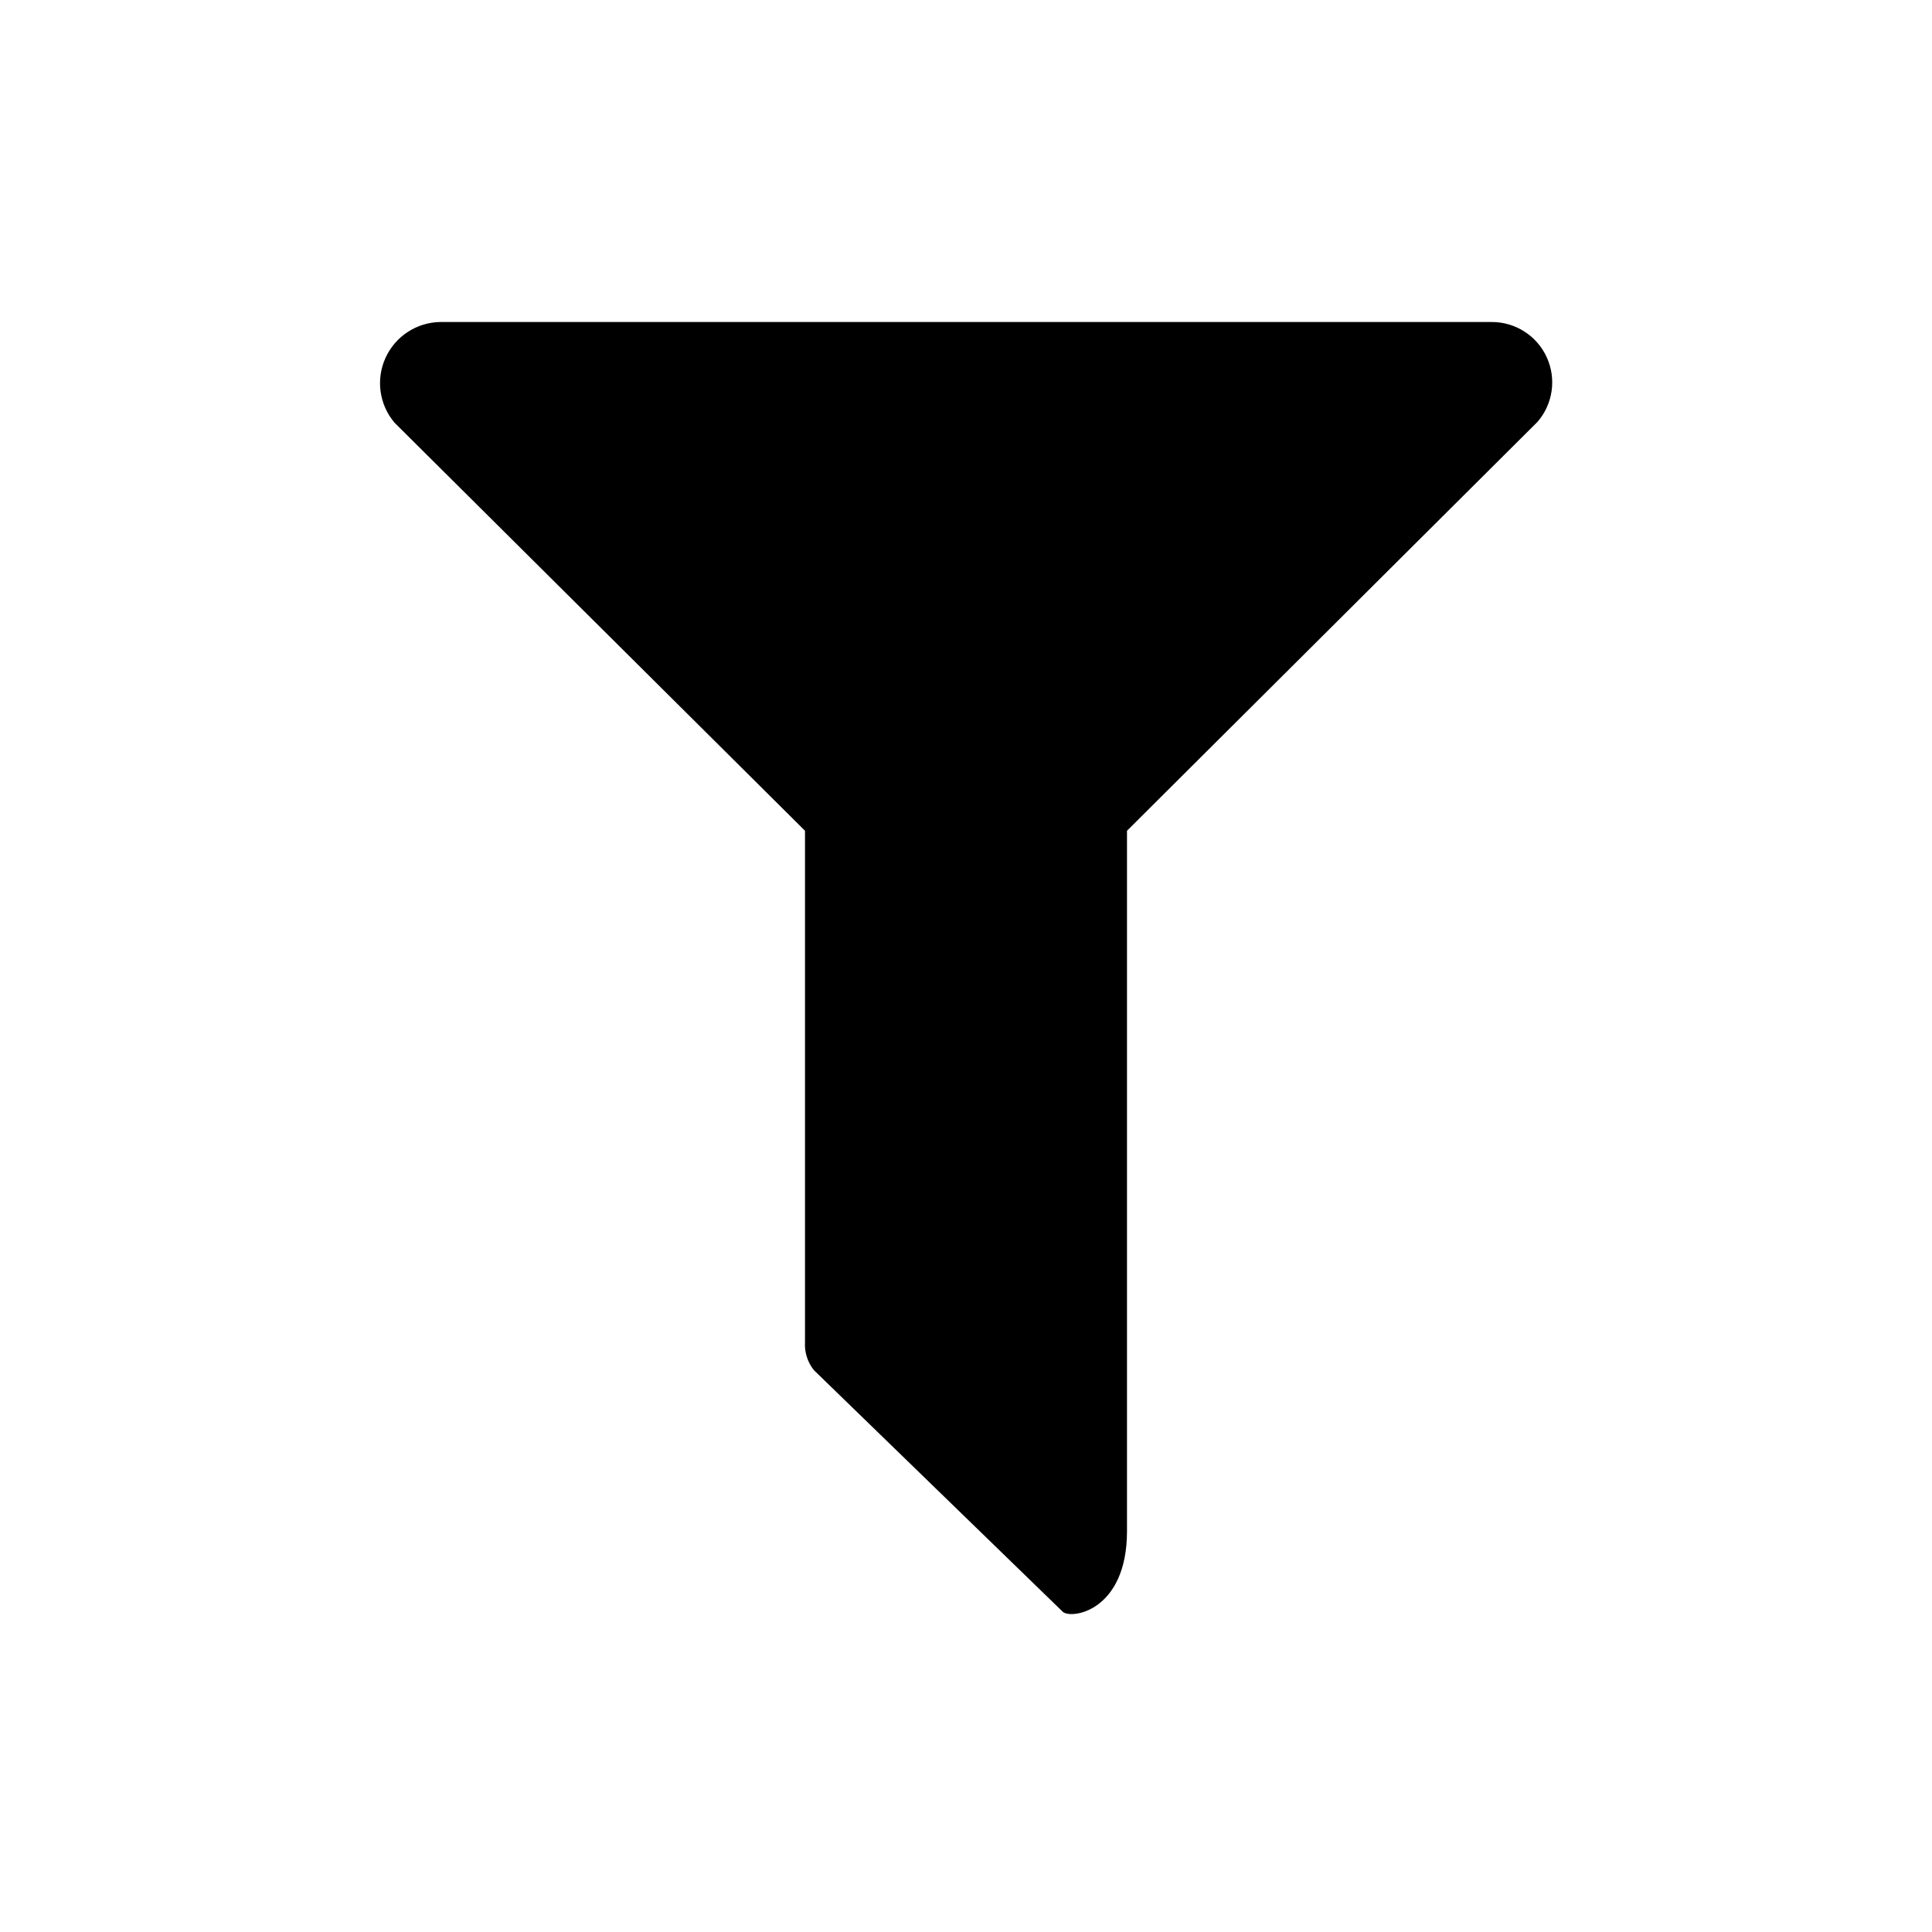
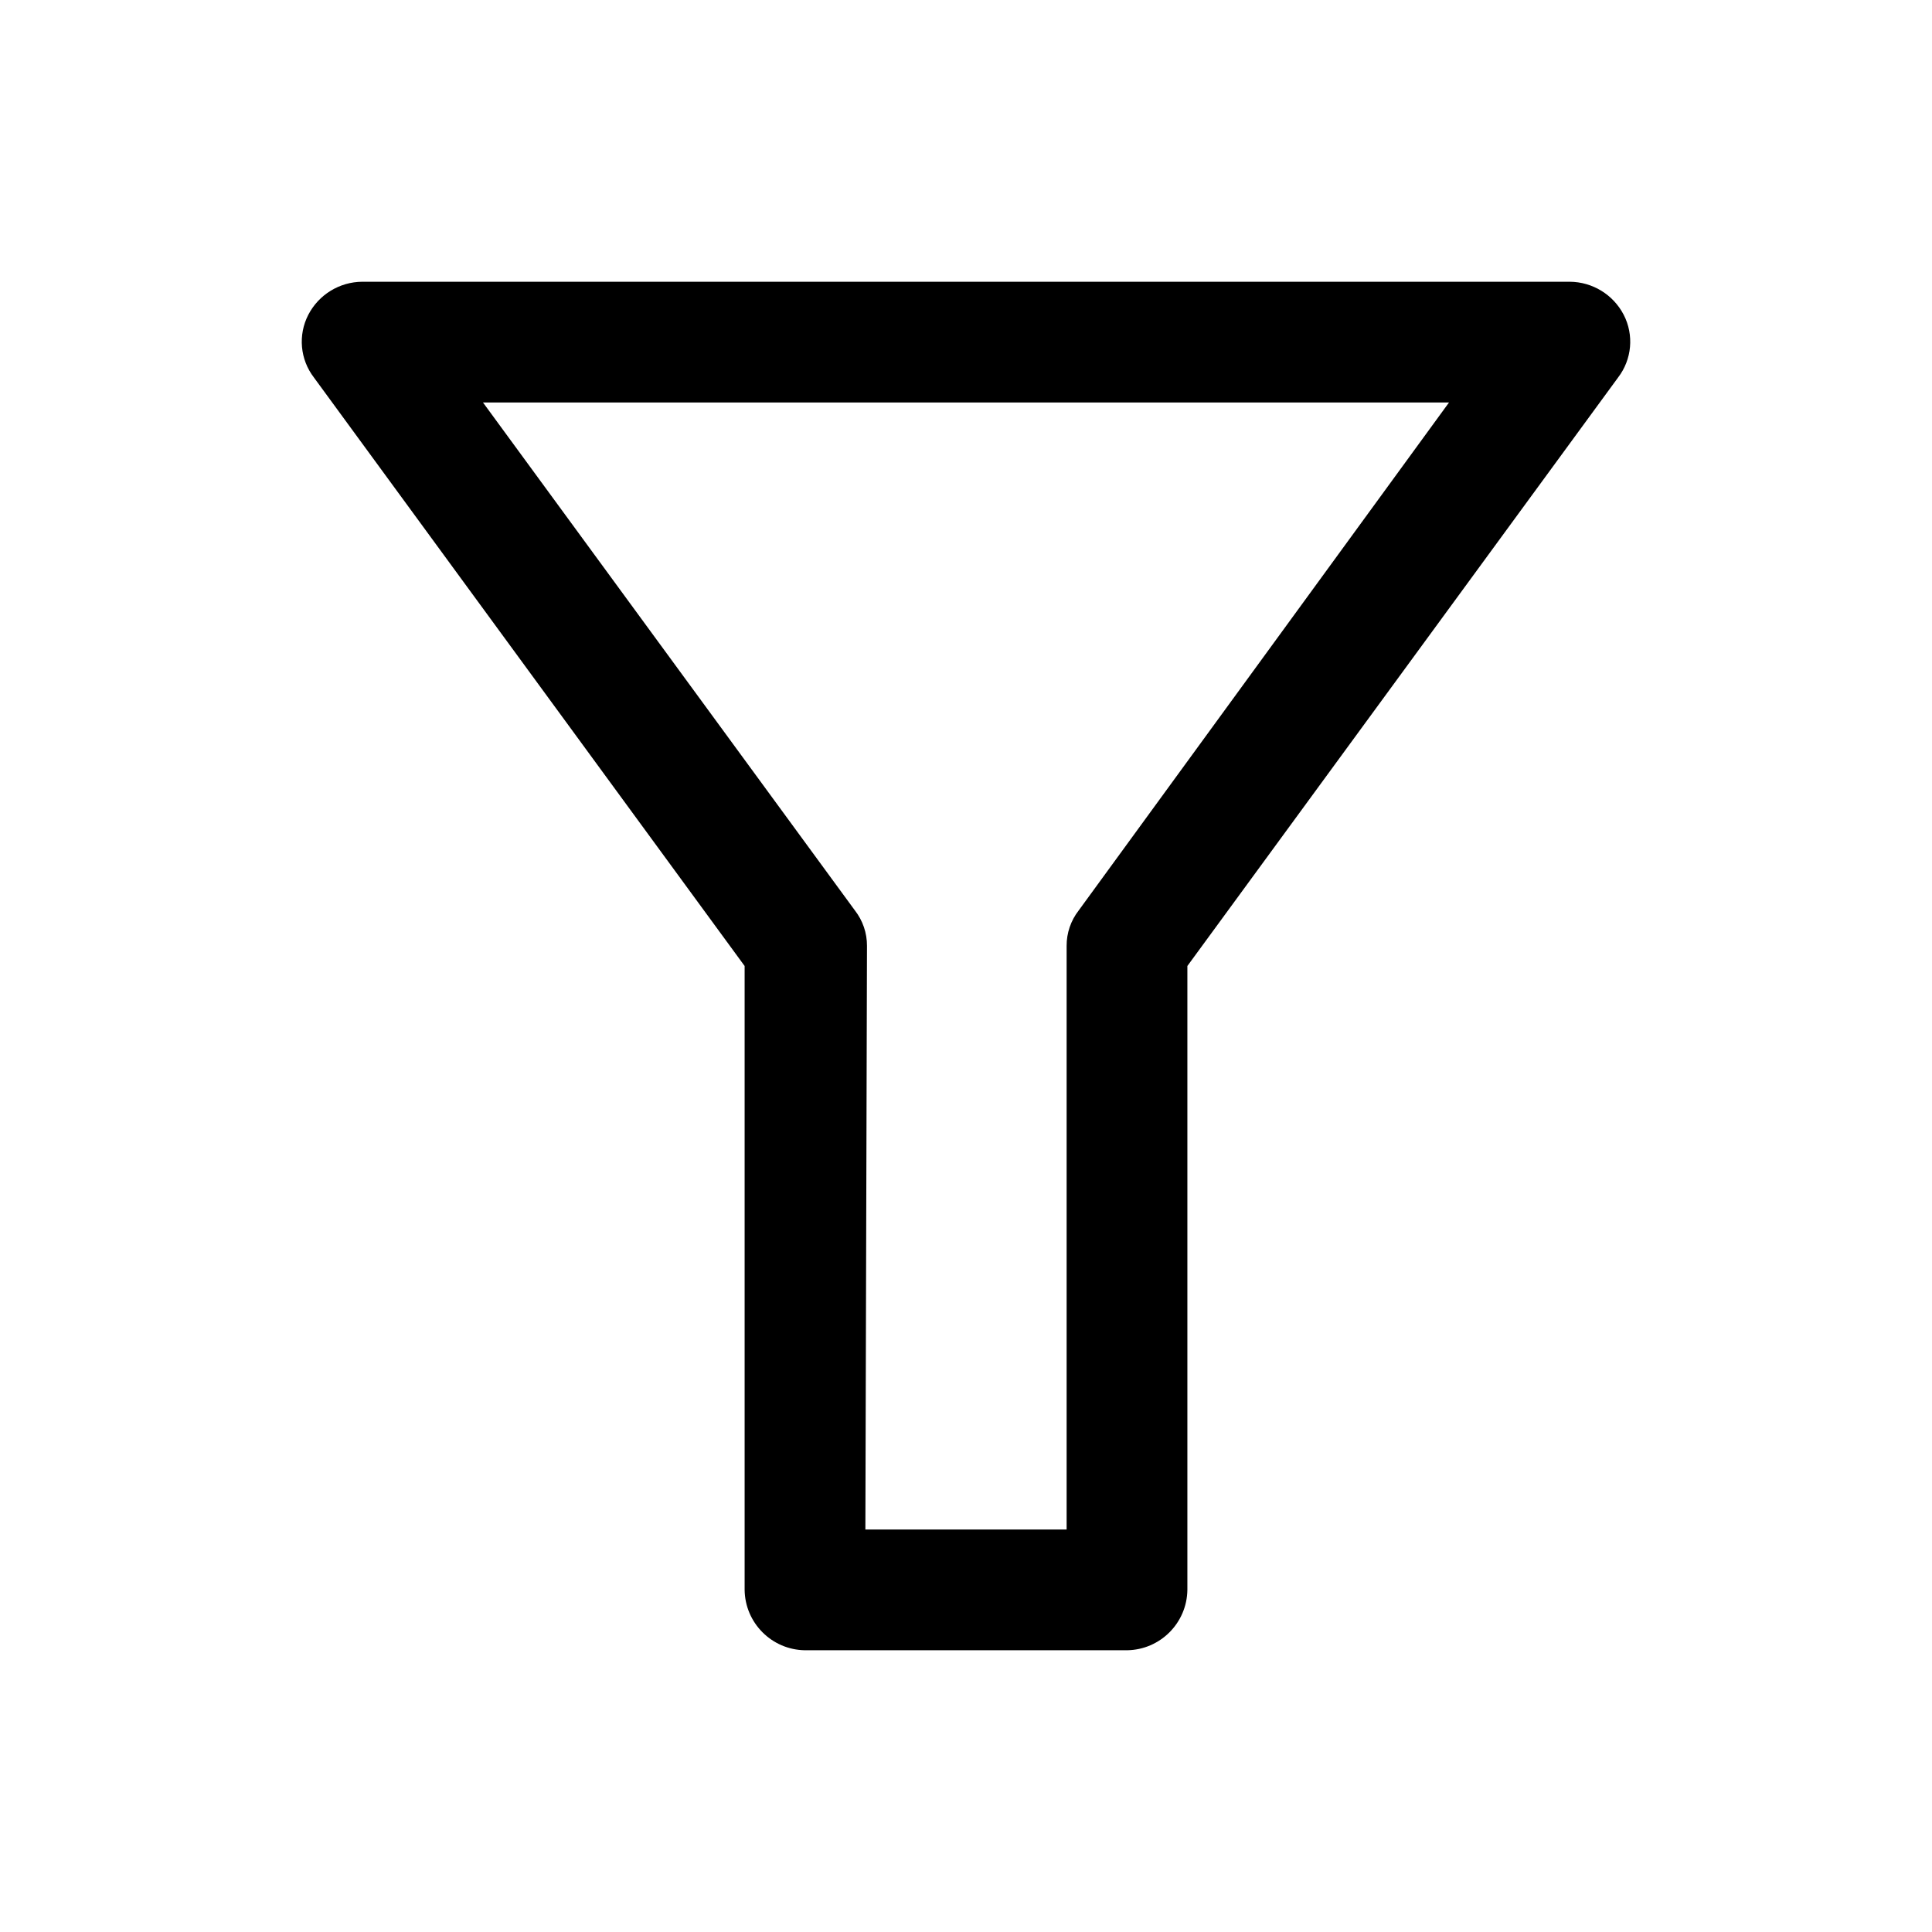
- <svg xmlns="http://www.w3.org/2000/svg" id="Layer_1" data-name="Layer 1" viewBox="0 0 24 24">
-   <path d="M18.53,4H5.47A.76.76,0,0,0,4.9,5.25L10,10.32v6.35a.51.51,0,0,0,.11.35l3.09,3c.1.1.8,0,.8-1V10.32l5.1-5.08A.75.75,0,0,0,18.53,4Z" />
+ <svg xmlns="http://www.w3.org/2000/svg" viewBox="0 0 24 24">
+   <g id="filter">
+     <path d="M14,20.5H10a.76.76,0,0,1-.75-.75V12L3.9,4.69a.73.73,0,0,1-.07-.78A.76.76,0,0,1,4.5,3.5h15a.76.76,0,0,1,.67.41.73.73,0,0,1-.07.78L14.75,12v7.75A.76.76,0,0,1,14,20.5ZM10.75,19h2.5V11.75a.71.71,0,0,1,.15-.44L18,5H6l4.62,6.31a.71.71,0,0,1,.15.44Z" />
+   </g>
</svg>
